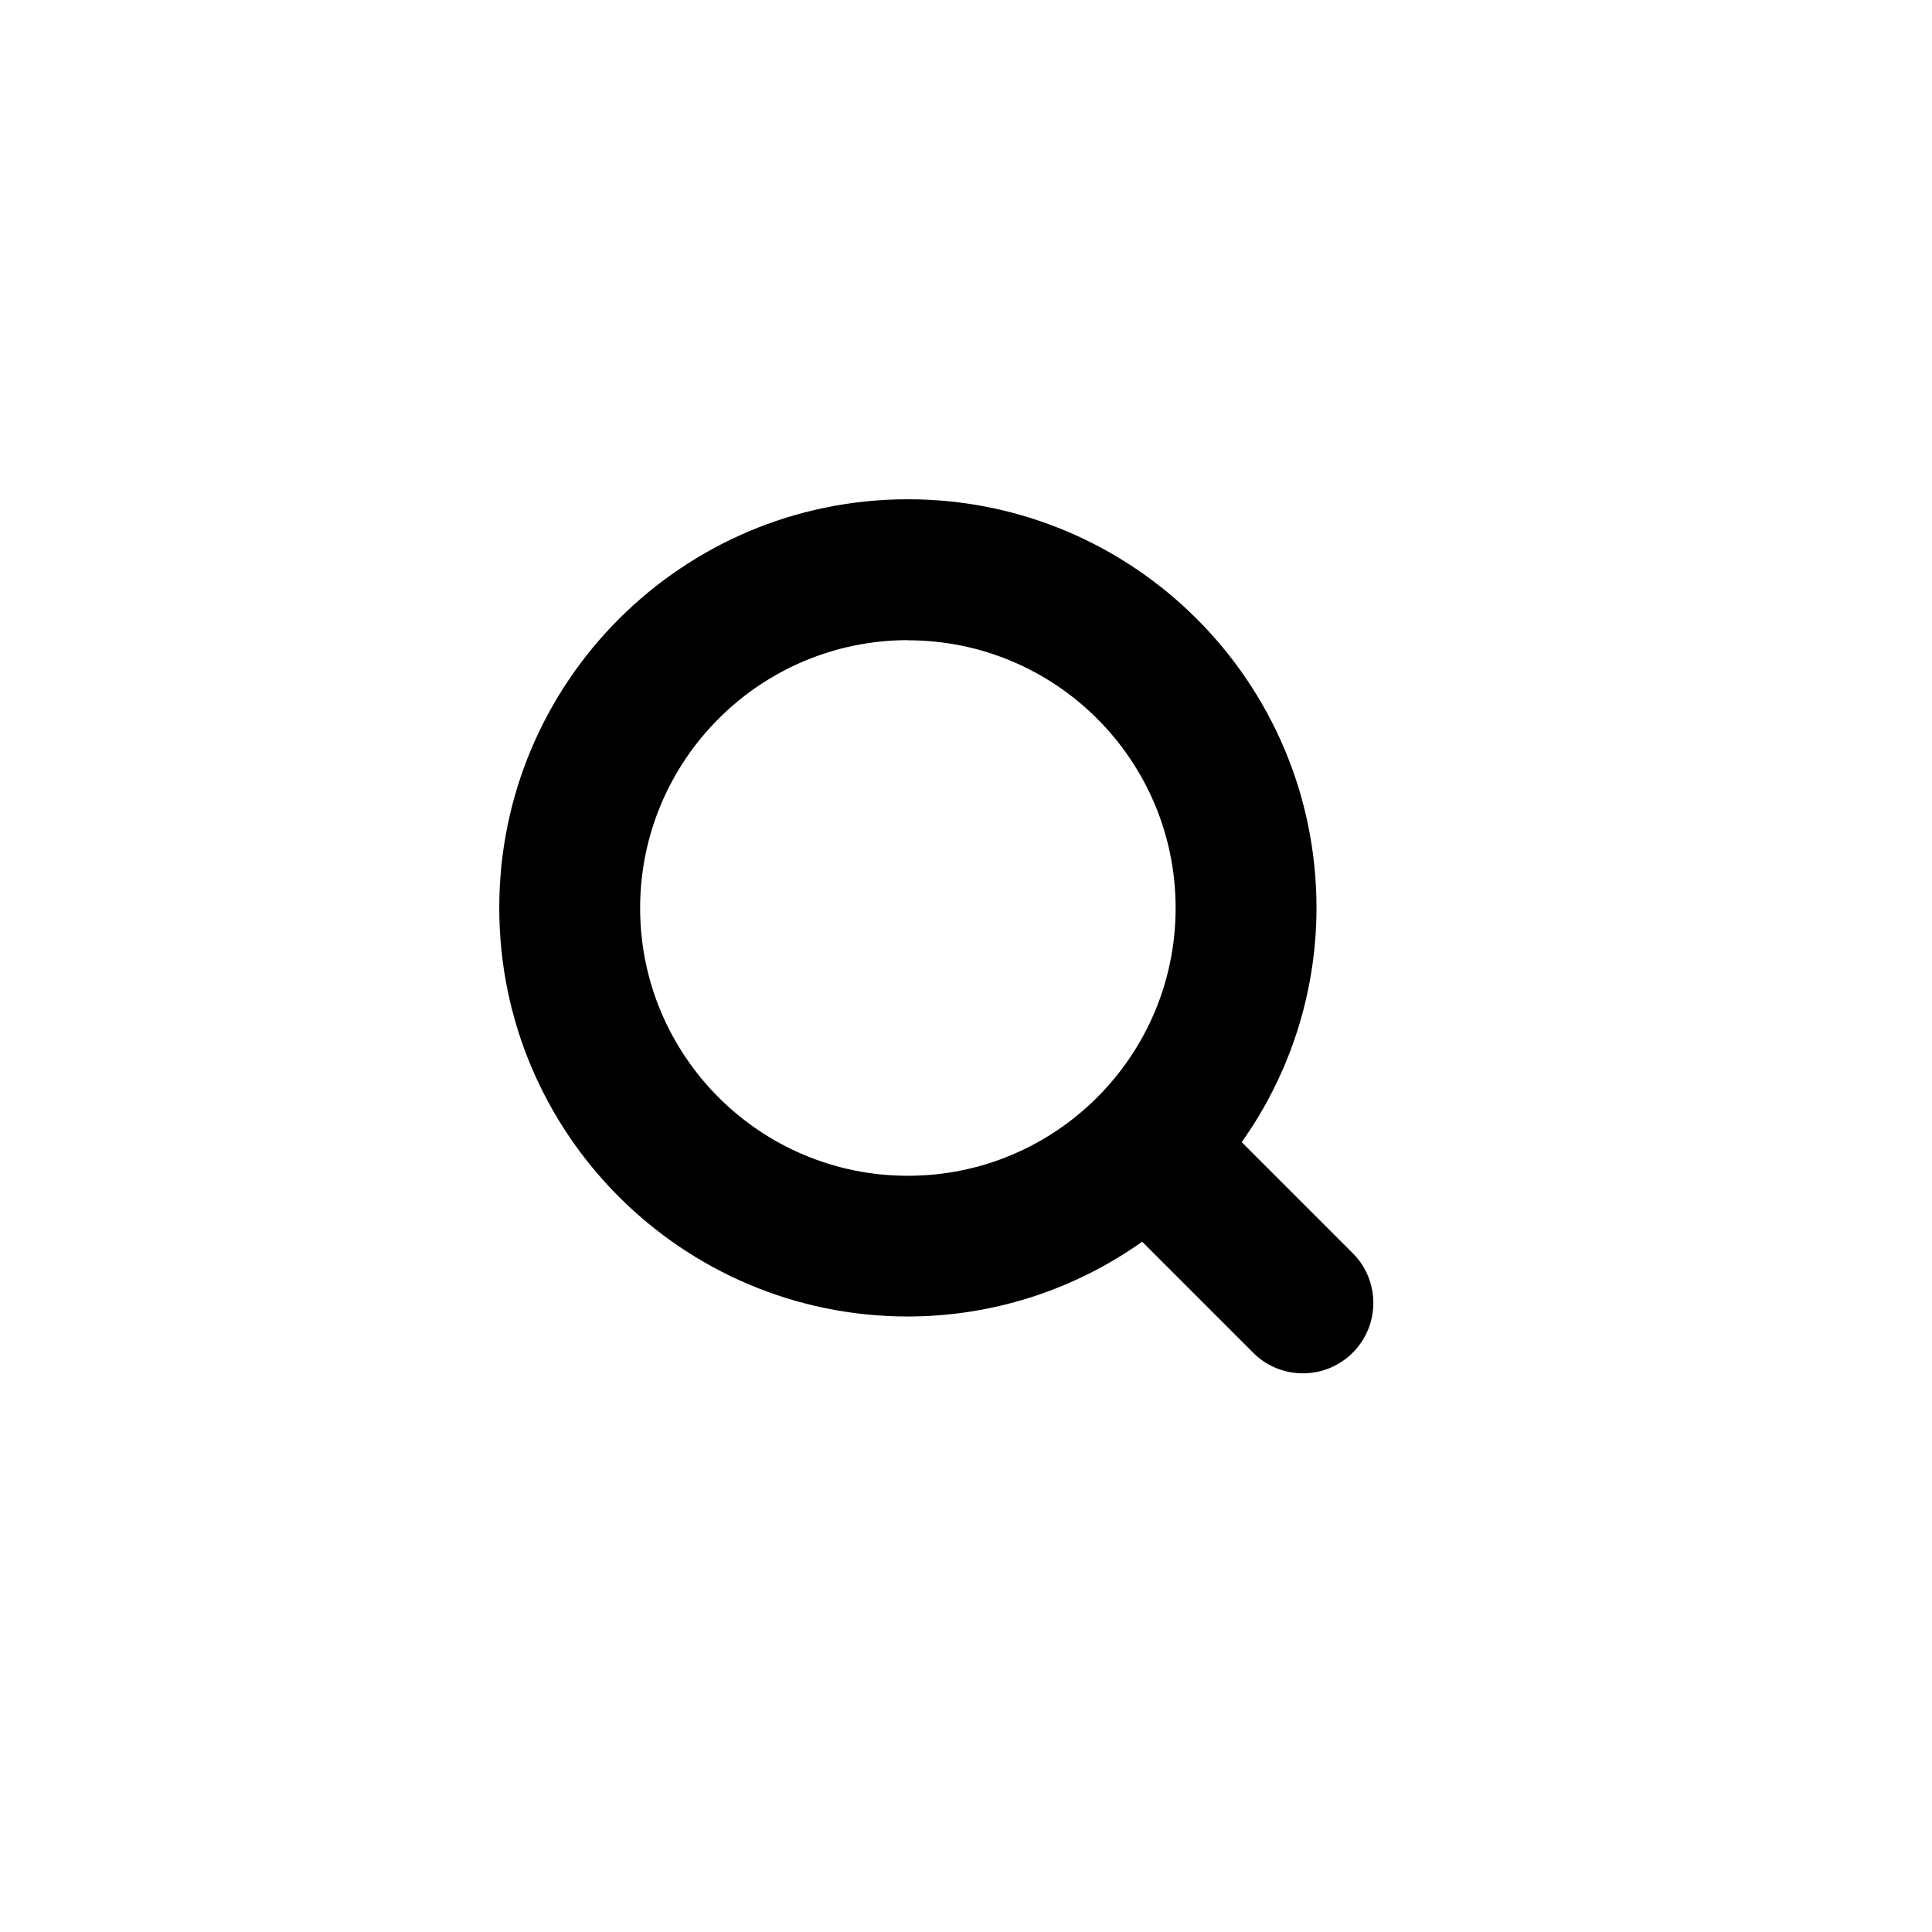
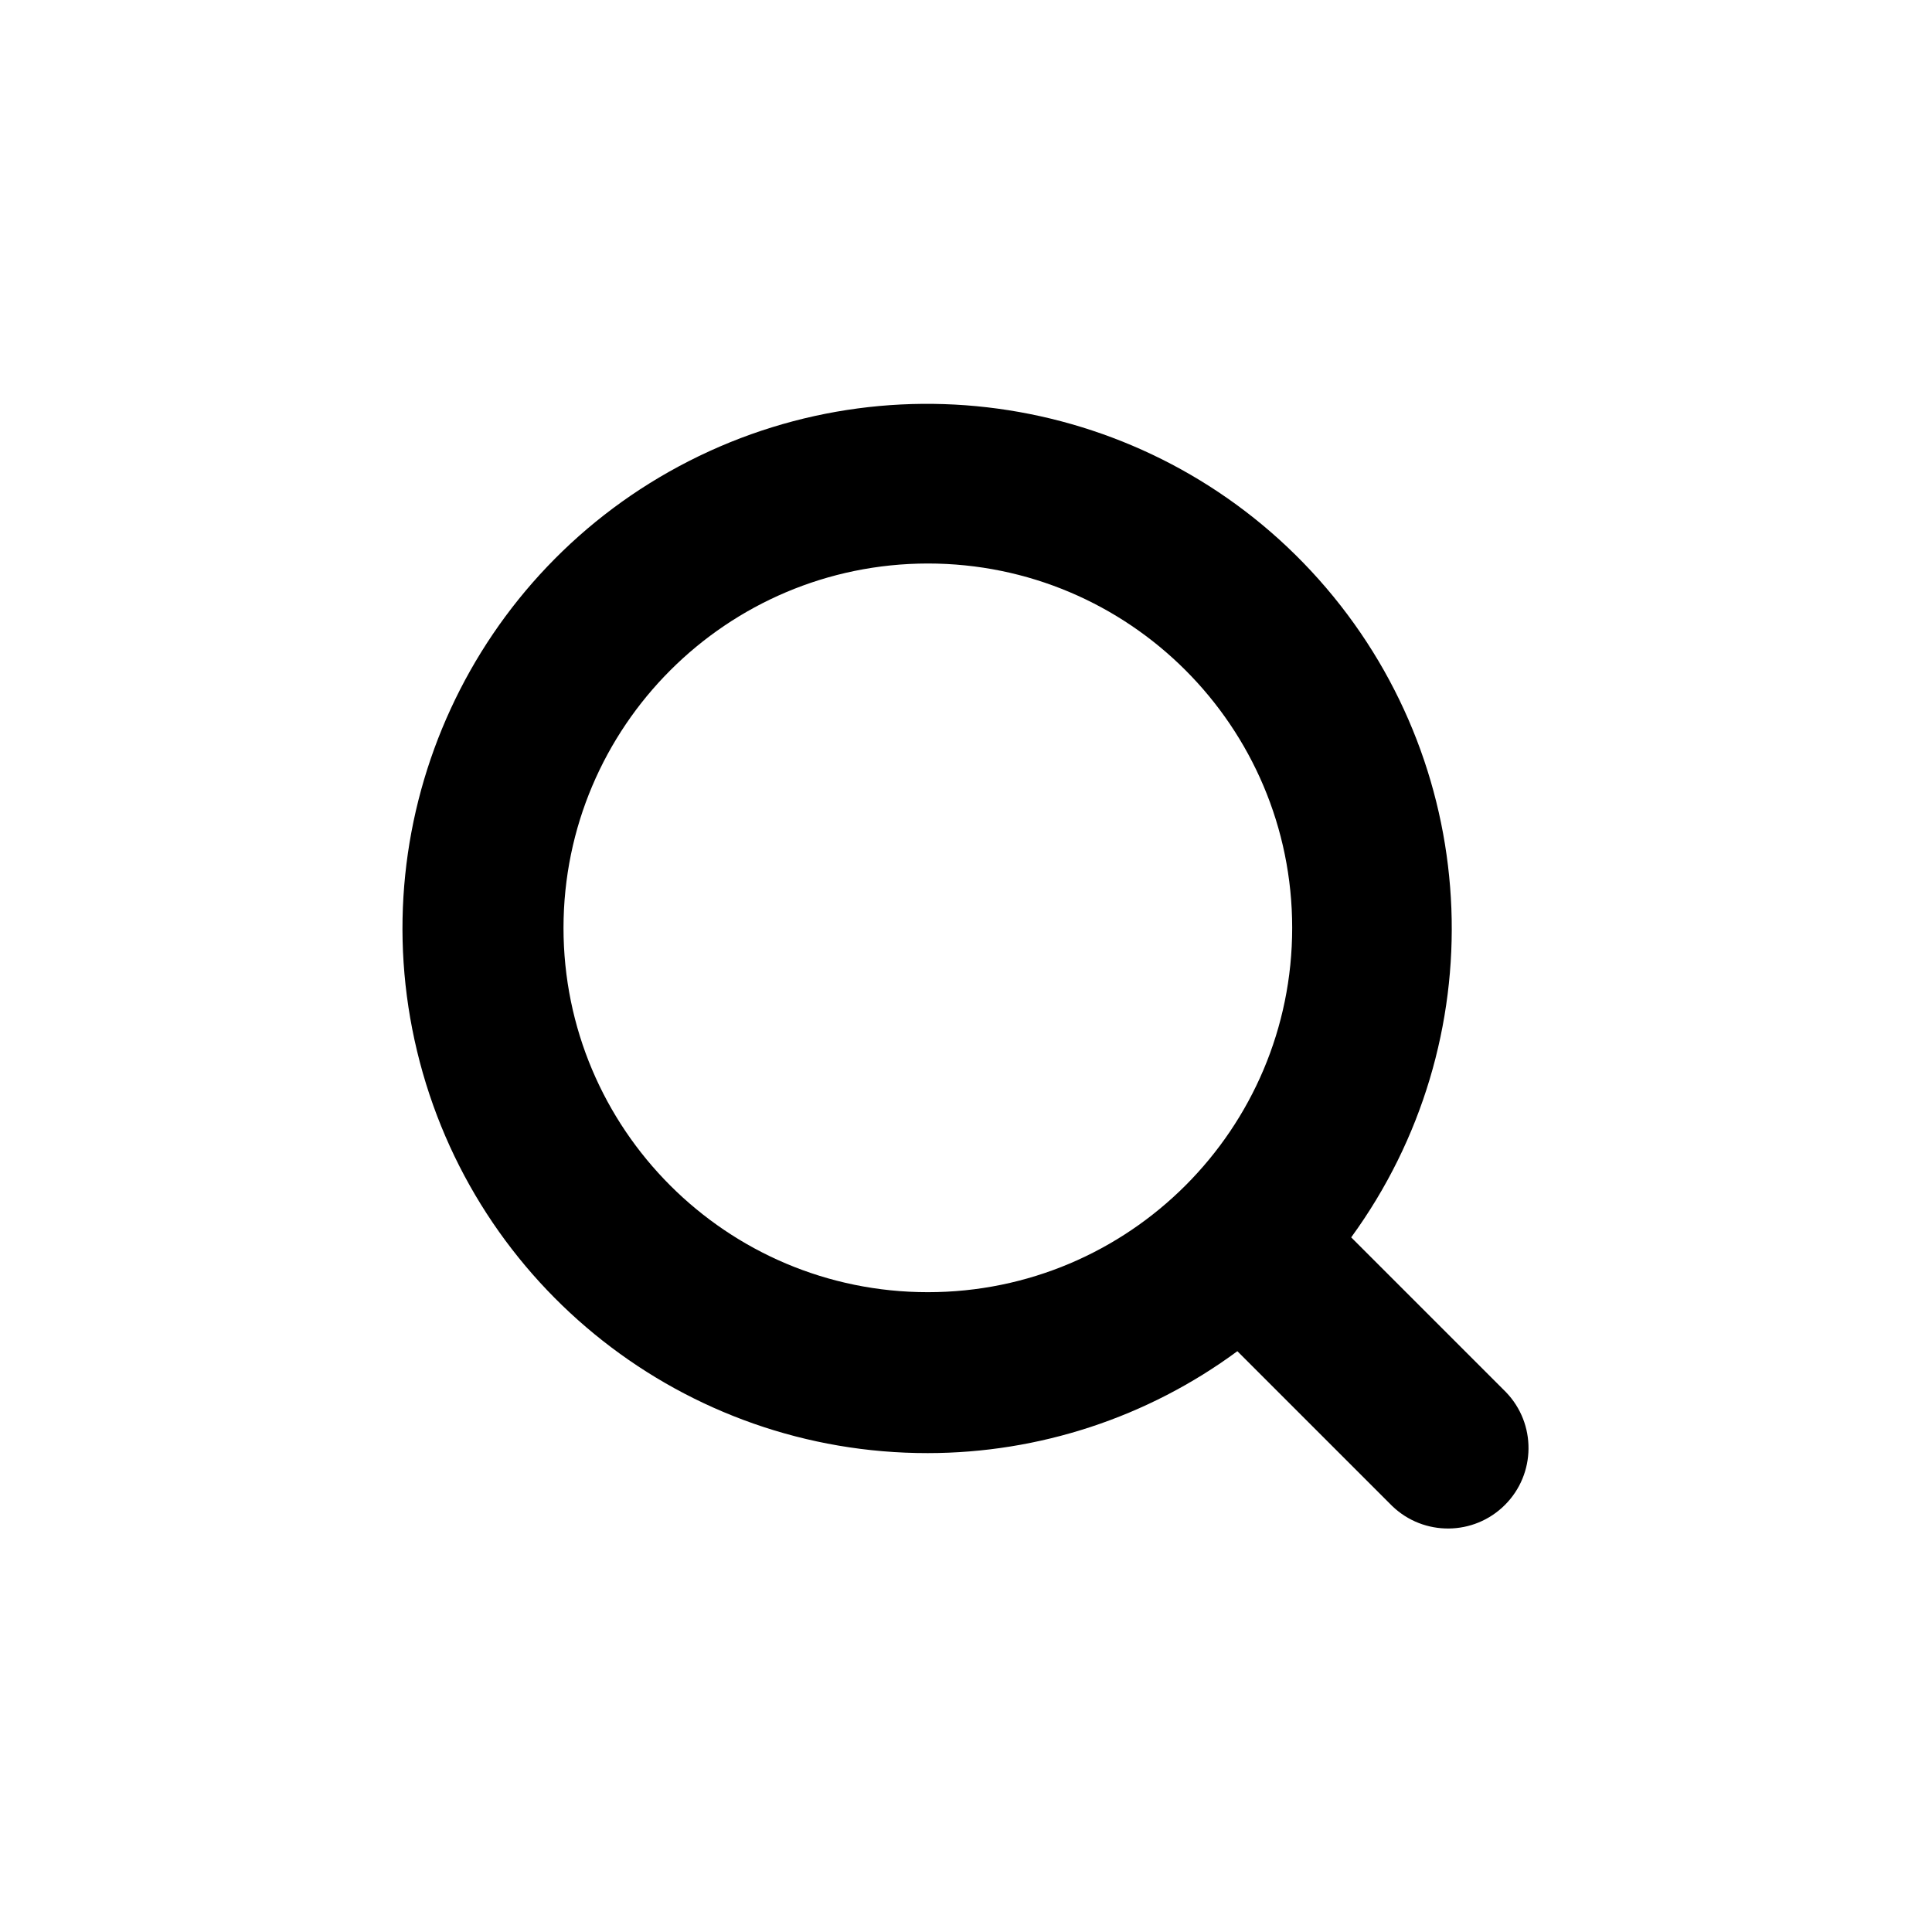
<svg xmlns="http://www.w3.org/2000/svg" width="24" height="24" viewBox="0 0 24 24">
  <path d="M0,0H24V24H0Z" style="fill: none" />
-   <path d="M11.278,16.354a5.03,5.03,0,0,0,2.91-.929l1.395,1.395a.875.875,0,0,0,1.237-1.237l-1.395-1.395a5.03,5.03,0,0,0,.929-2.91,5.076,5.076,0,1,0-5.076,5.076Zm0-8.4a3.326,3.326,0,1,1-3.326,3.326A3.33,3.33,0,0,1,11.278,7.952Z" />
+   <path d="M11.525,18.051a6.481,6.481,0,0,0,3.846-1.266l1.922,1.922a1,1,0,0,0,1.414-1.414l-1.922-1.922a6.517,6.517,0,1,0-5.26,2.68ZM11.525,7A4.526,4.526,0,1,1,7,11.525,4.53,4.53,0,0,1,11.525,7Z" />
</svg>
